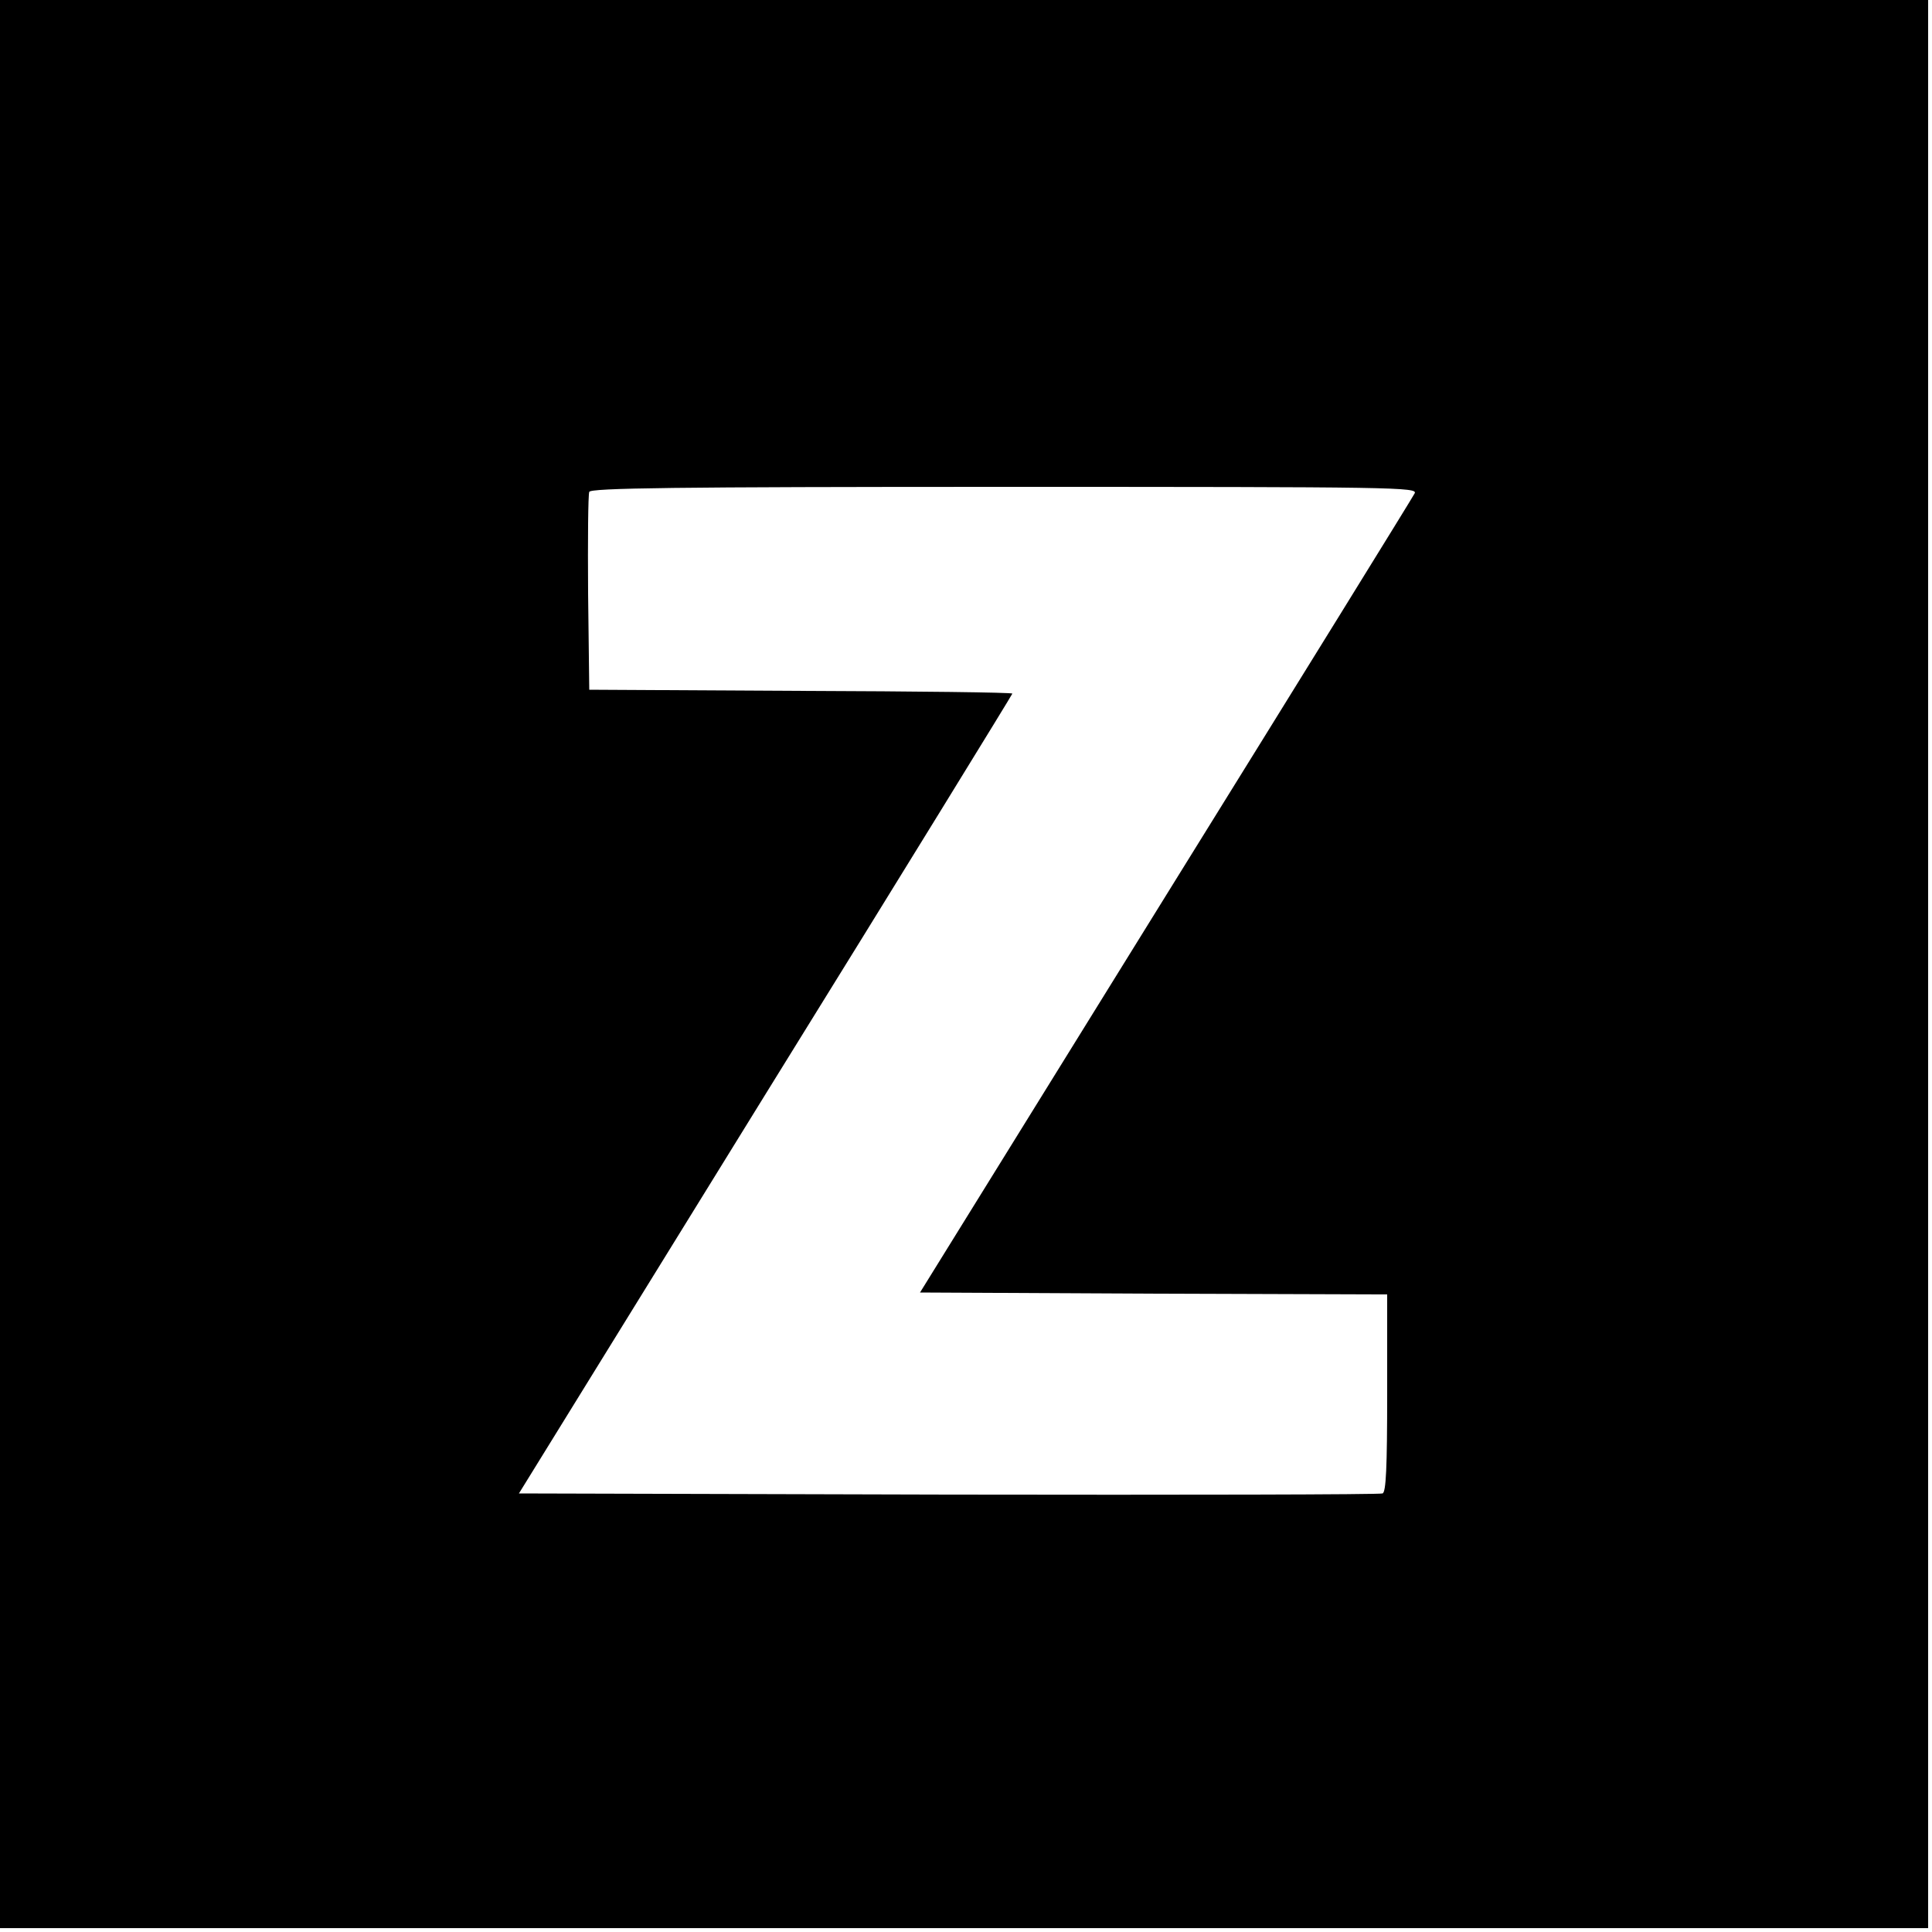
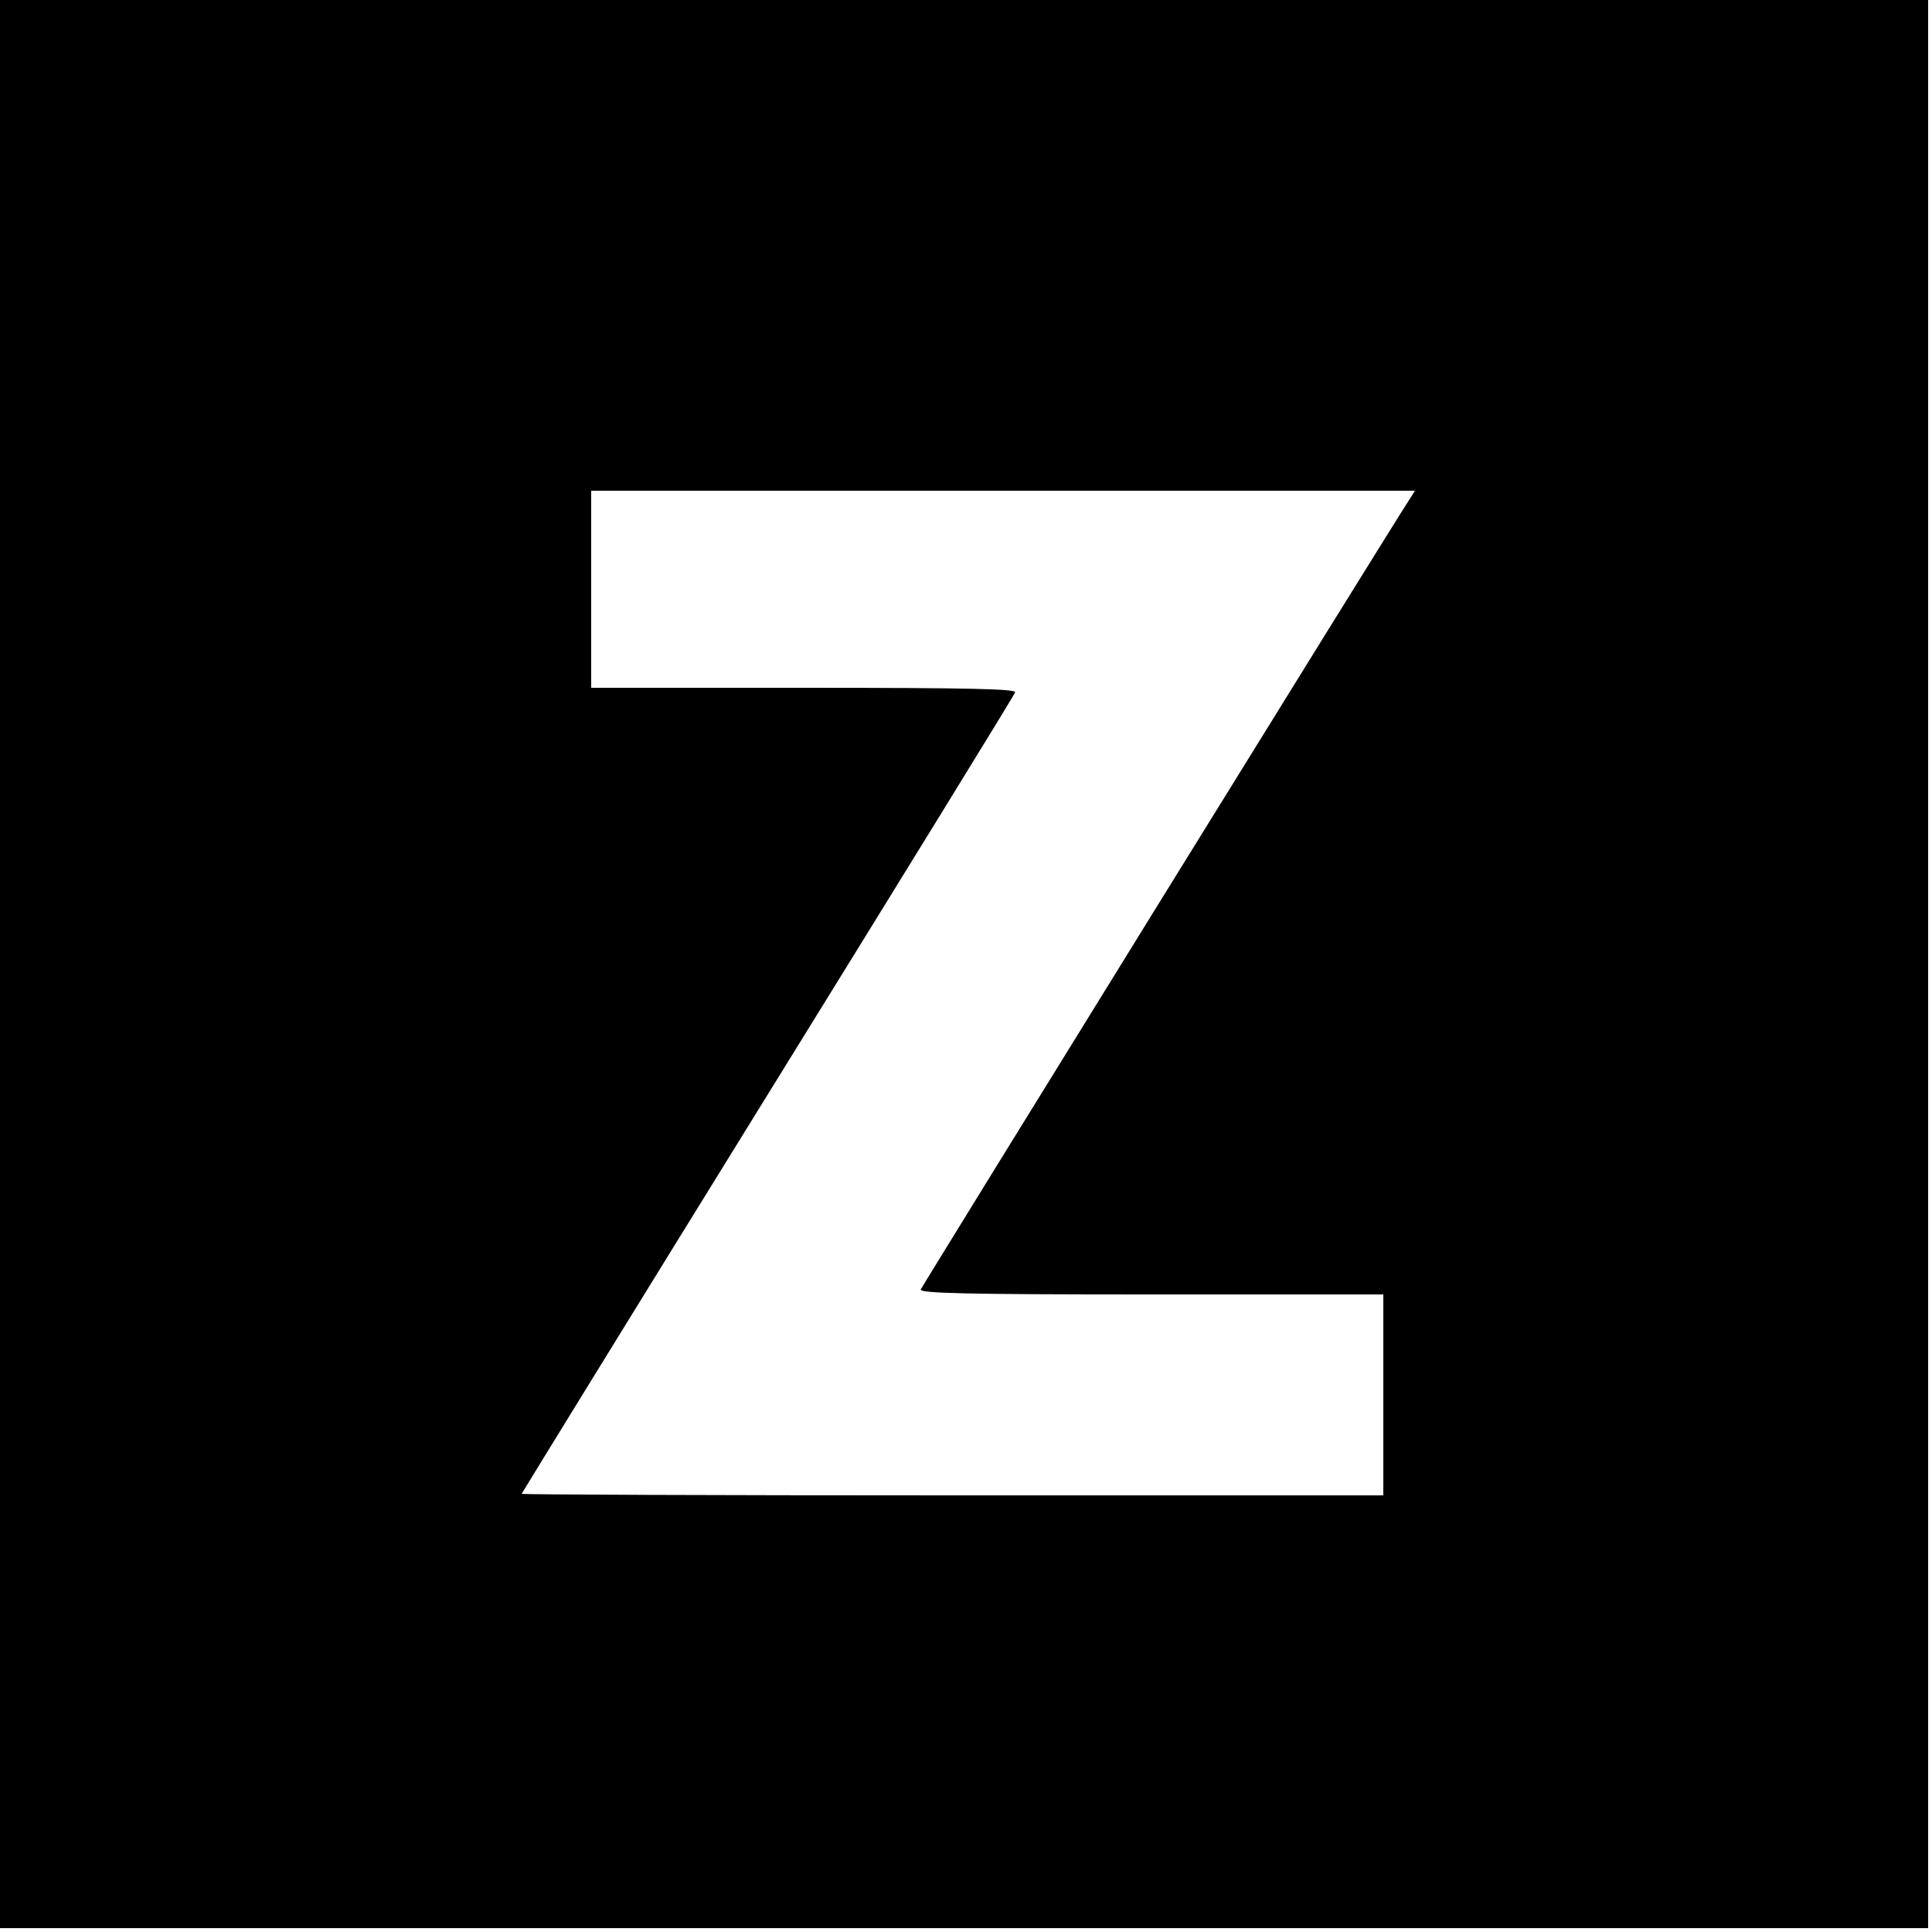
<svg xmlns="http://www.w3.org/2000/svg" version="1" width="666.667" height="666.667" viewBox="0 0 500 500">
-   <path d="M0 249.5V499h499V0H0v249.5zm366.1-121.8c-.5 1-29.5 47.9-64.5 104.3l-63.5 102.5 60.4.3 60.5.2v25.5c0 19.5-.3 25.7-1.2 26-.7.3-51.3.4-112.4.3l-111.1-.3 63.8-103.3c35.2-56.8 63.9-103.5 63.9-103.7 0-.3-24.6-.6-54.7-.7l-54.8-.3-.3-25c-.1-13.7 0-25.5.3-26.2.3-1 22-1.3 107.5-1.3 101.7 0 107 .1 106.1 1.7z" />
+   <path d="M0 249.5V499h499V0H0v249.5zm364.8-120.3c-4.7 7.1-126.1 203.5-126.5 204.5-.4 1 11.3 1.3 59.6 1.3H358v52H246.5c-61.3 0-111.5-.2-111.5-.4 0-.1 28.6-46.6 63.6-103.2s63.9-103.5 64.1-104.2c.4-.9-10.9-1.2-54.6-1.2H153v-51h213.2l-1.4 2.2z" />
</svg>
